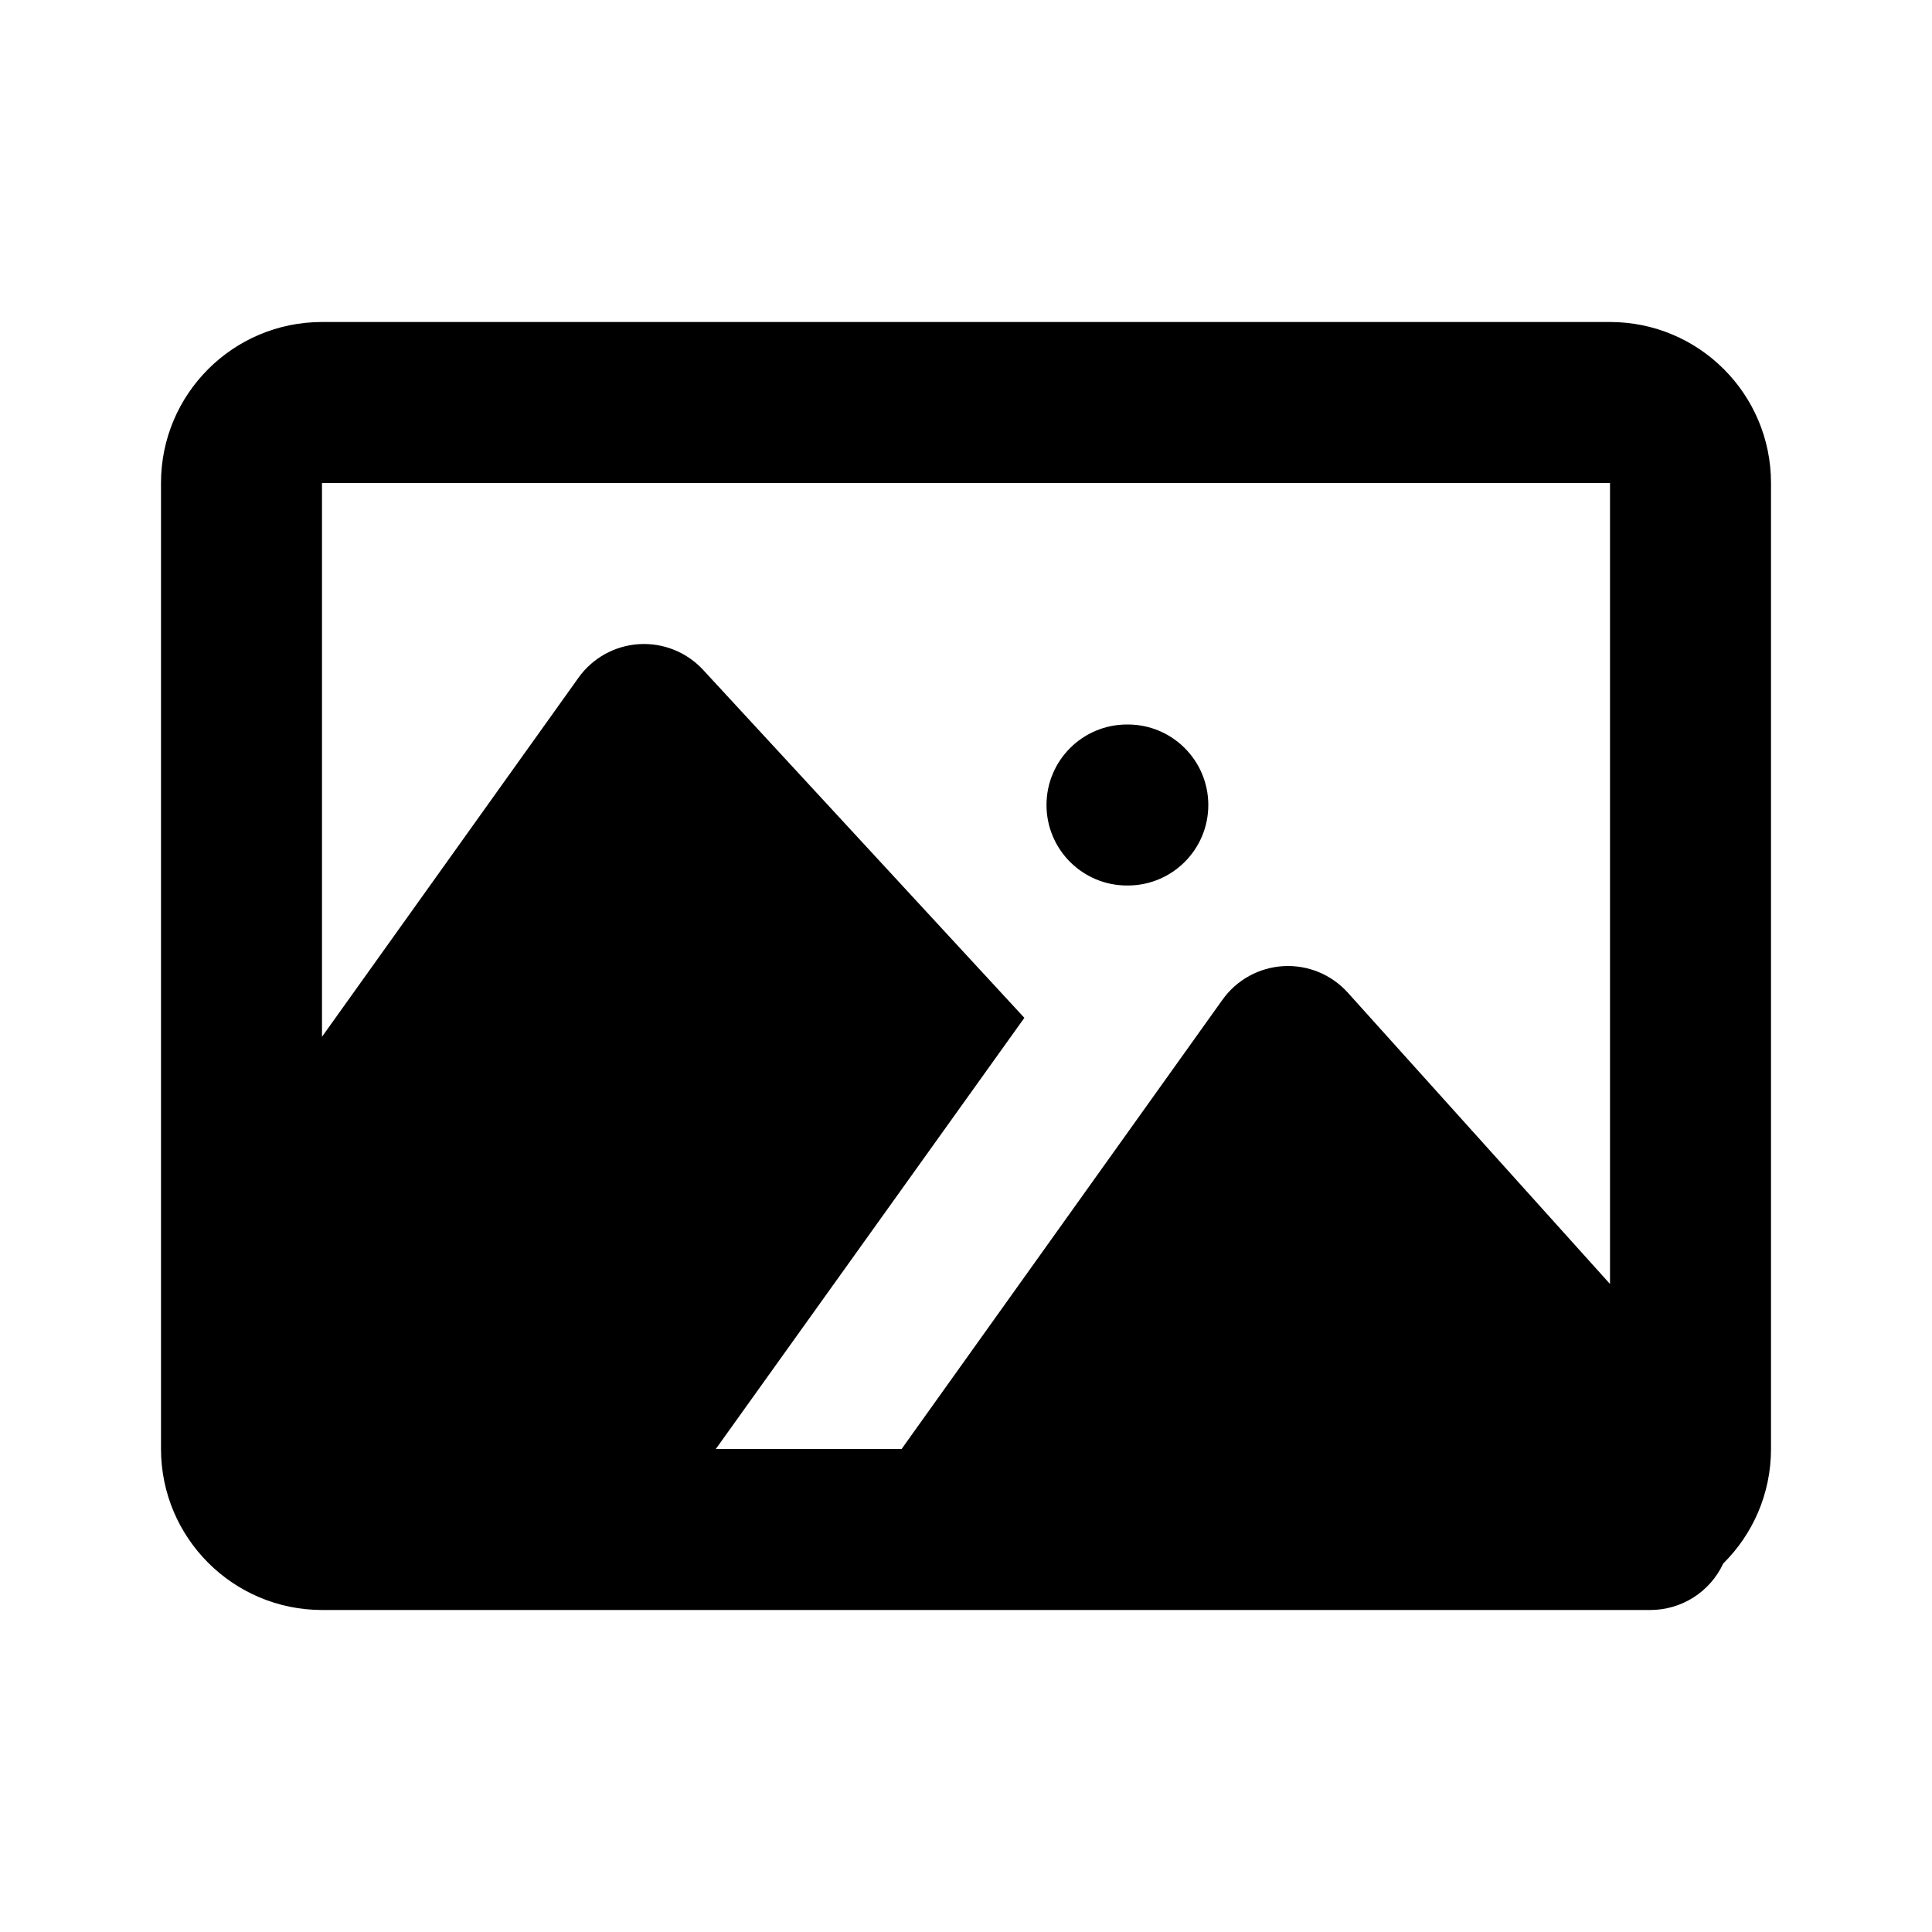
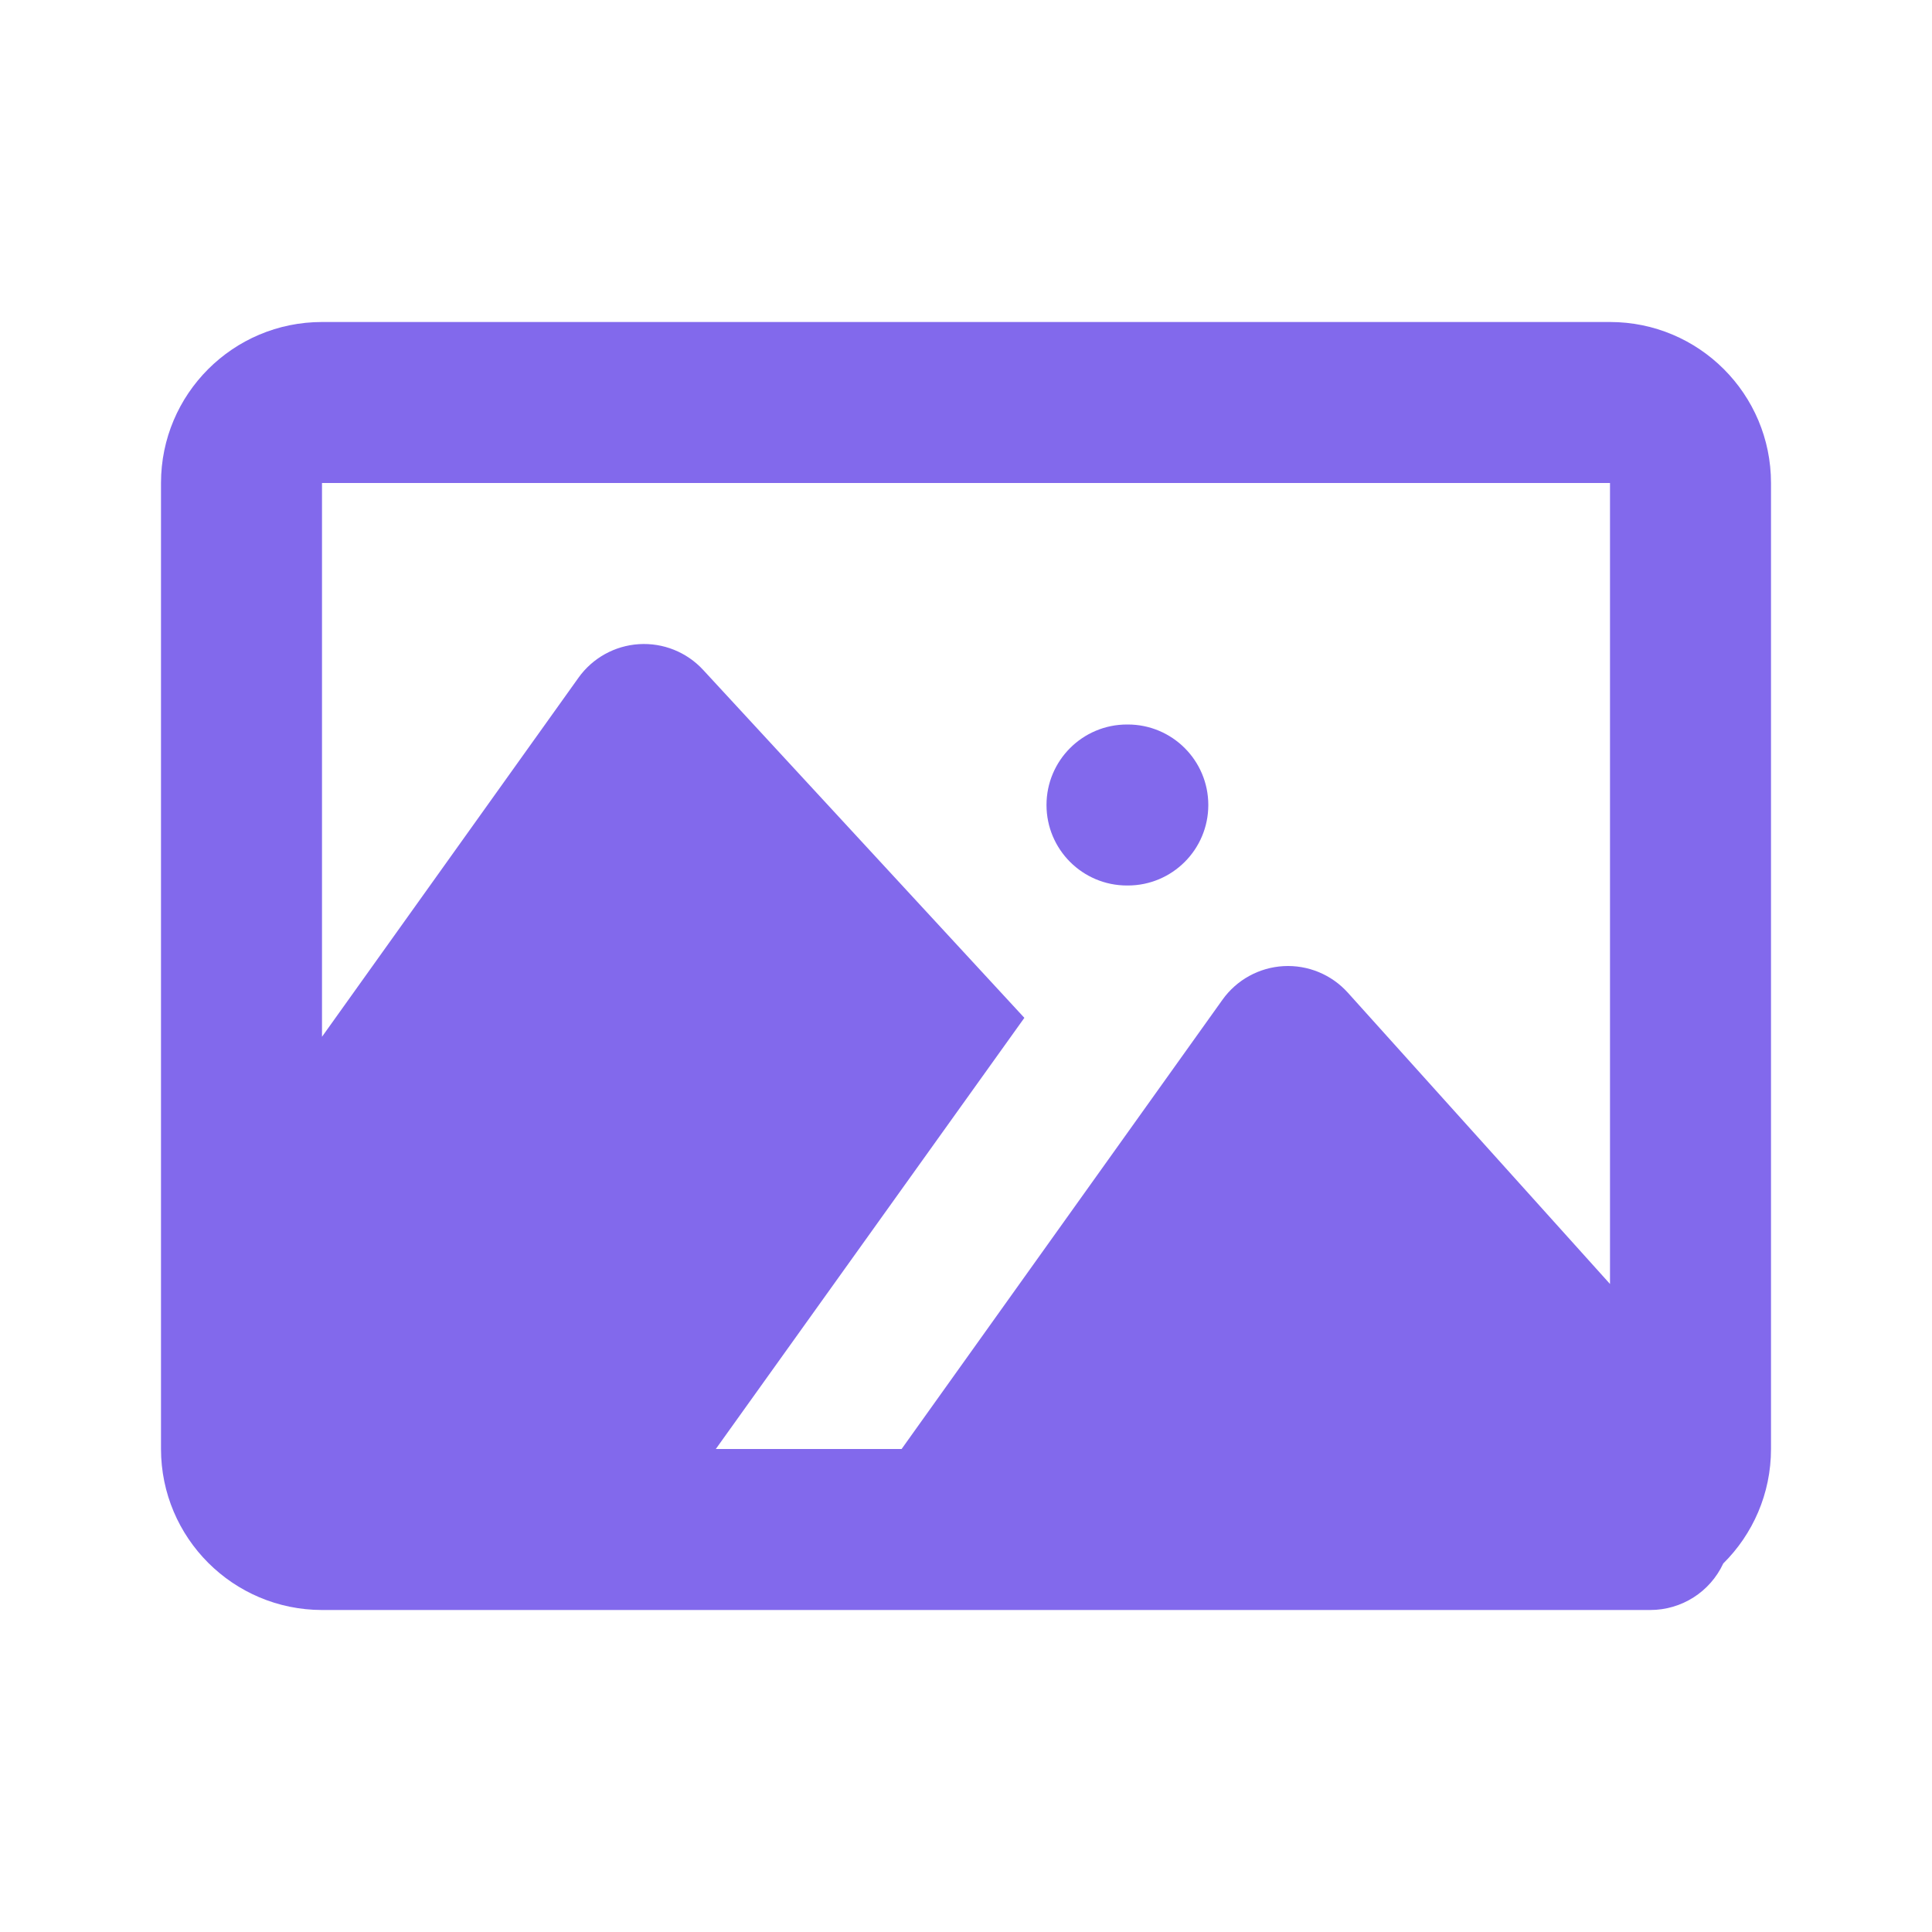
- <svg xmlns="http://www.w3.org/2000/svg" class="w-6 h-6 text-gray-800 dark:text-white" aria-hidden="true" width="24" height="24" fill="currentColor" viewBox="0 0 24 24">
+ <svg xmlns="http://www.w3.org/2000/svg" class="w-6 h-6 text-gray-800 dark:text-white" aria-hidden="true" width="24" height="24" fill="#8269ec" viewBox="0 0 24 24">
  <path fill-rule="evenodd" d="M13 10a1 1 0 0 1 1-1h.01a1 1 0 1 1 0 2H14a1 1 0 0 1-1-1Z" clip-rule="evenodd" />
  <path fill-rule="evenodd" d="M2 6a2 2 0 0 1 2-2h16a2 2 0 0 1 2 2v12c0 .556-.227 1.06-.593 1.422A.999.999 0 0 1 20.5 20H4a2.002 2.002 0 0 1-2-2V6Zm6.892 12 3.833-5.356-3.99-4.322a1 1 0 0 0-1.549.097L4 12.879V6h16v9.95l-3.257-3.619a1 1 0 0 0-1.557.088L11.2 18H8.892Z" clip-rule="evenodd" />
</svg>
